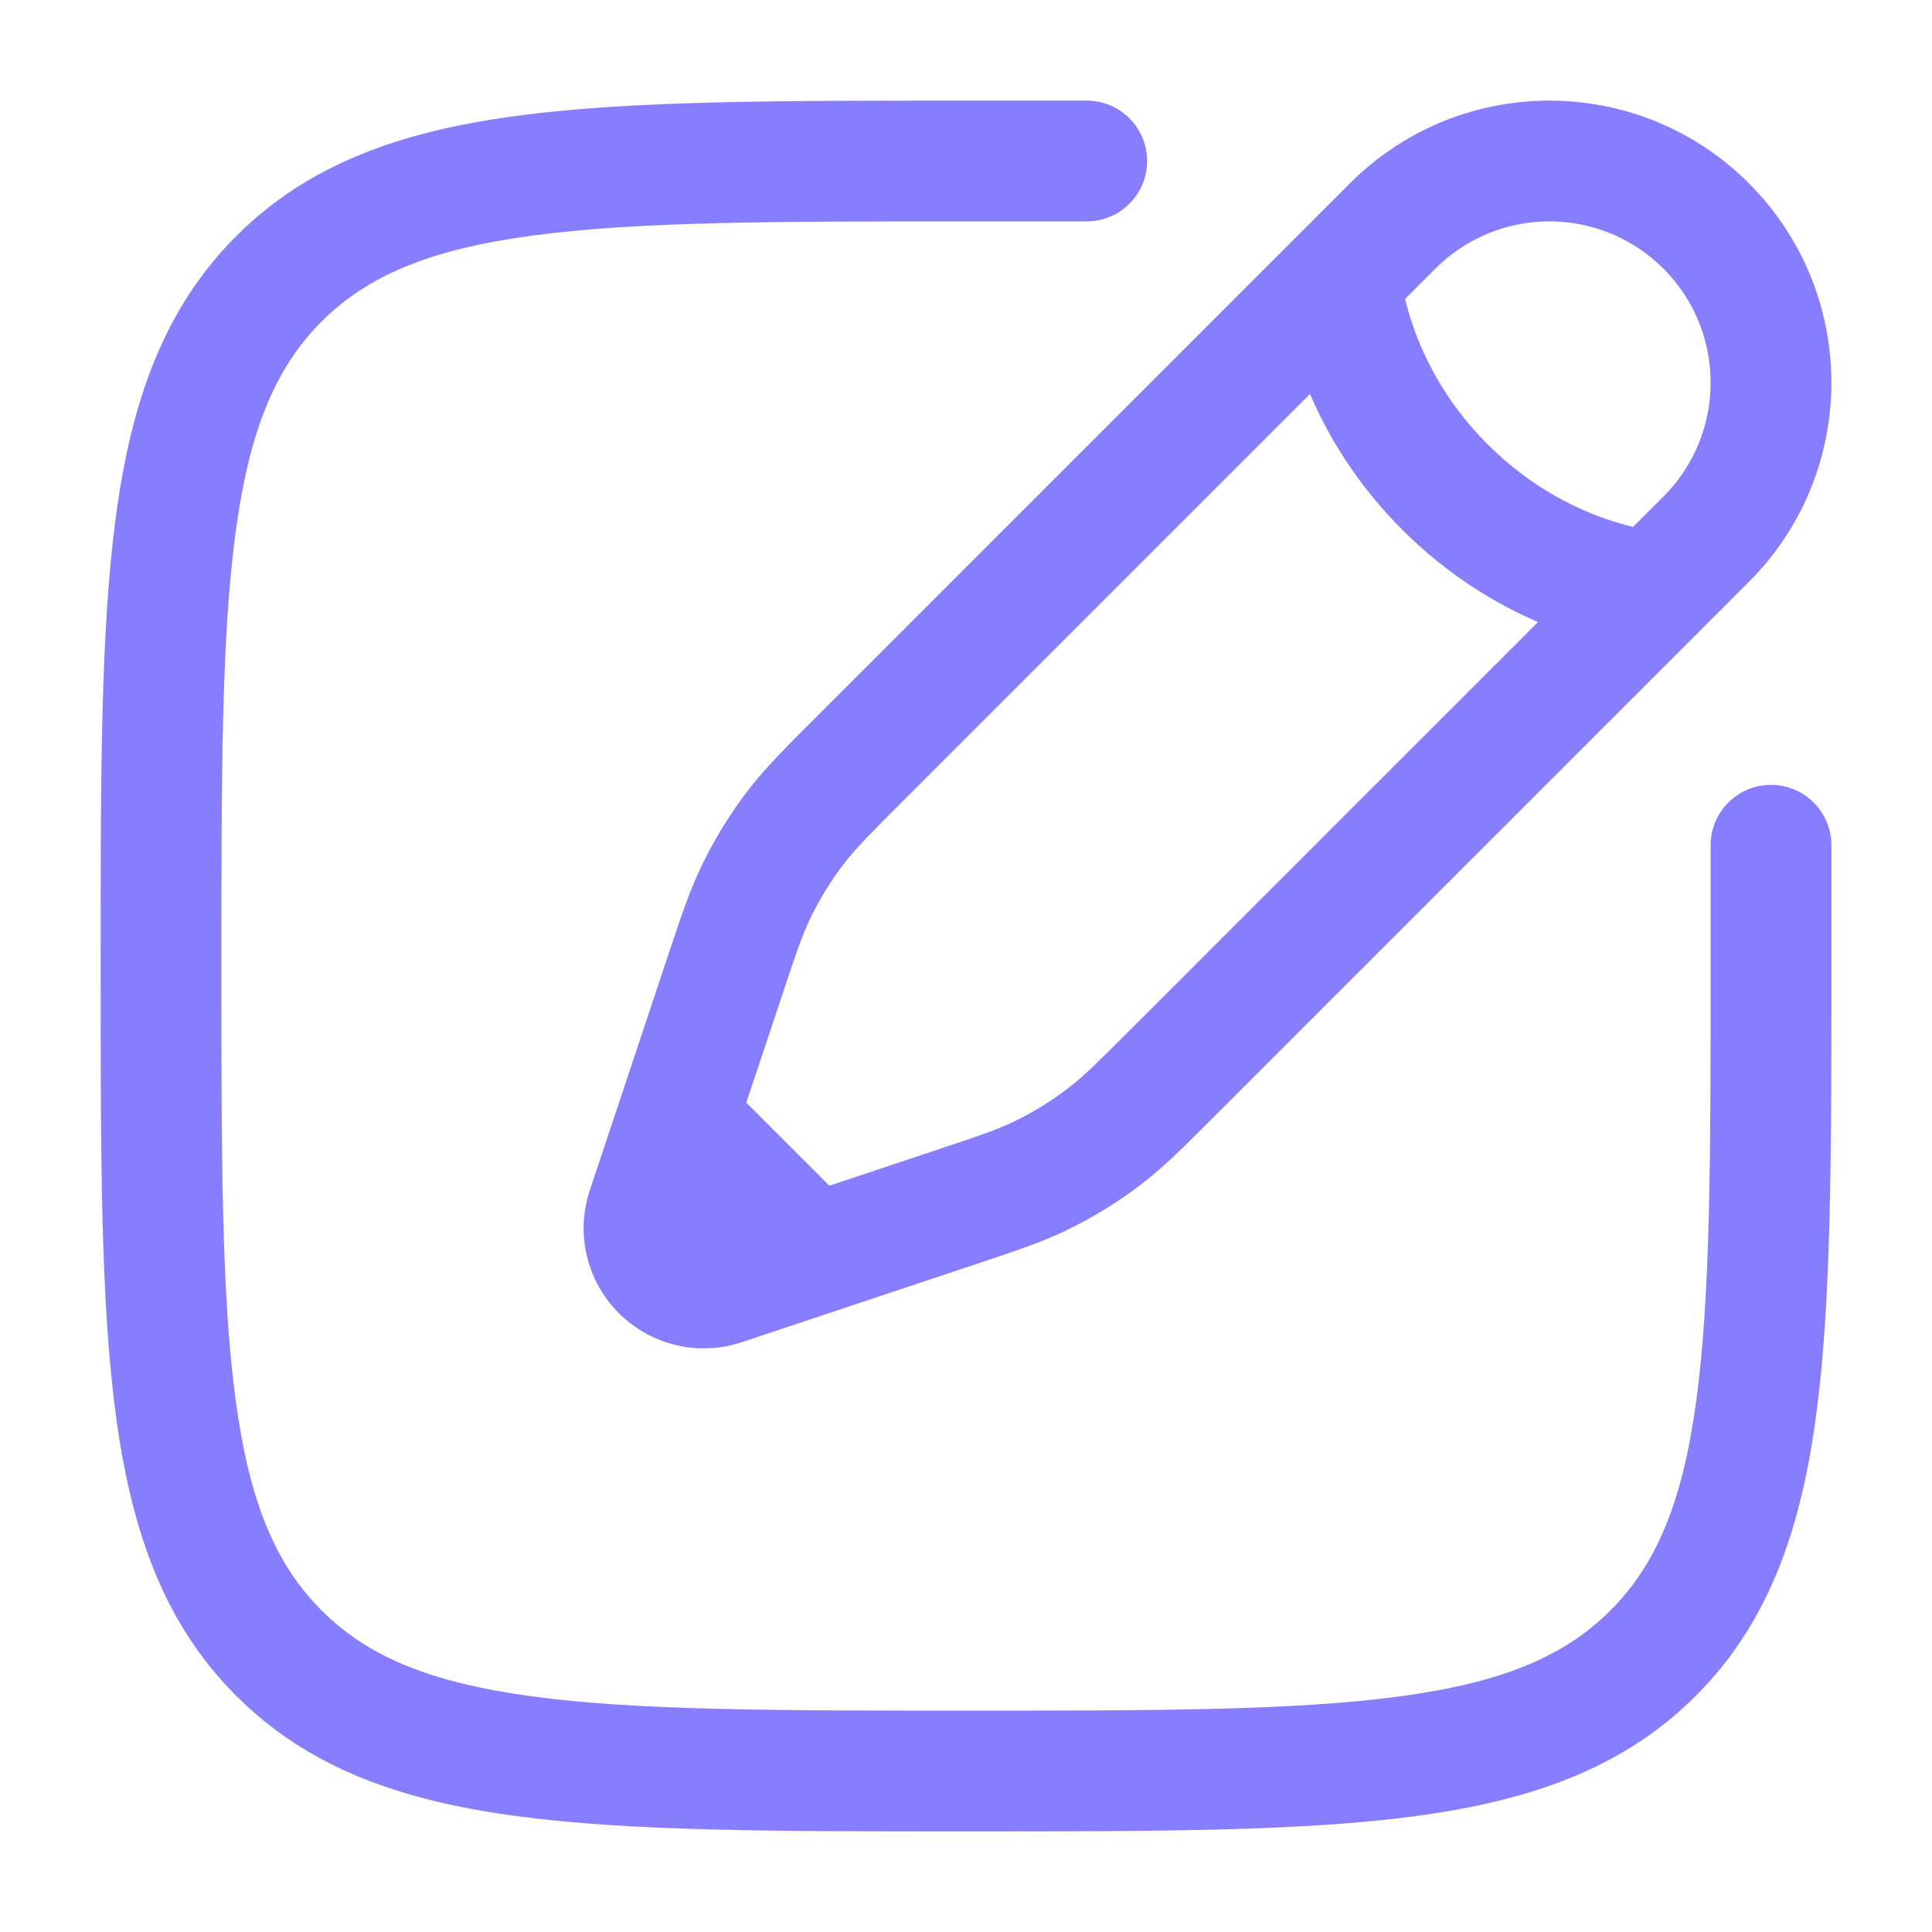
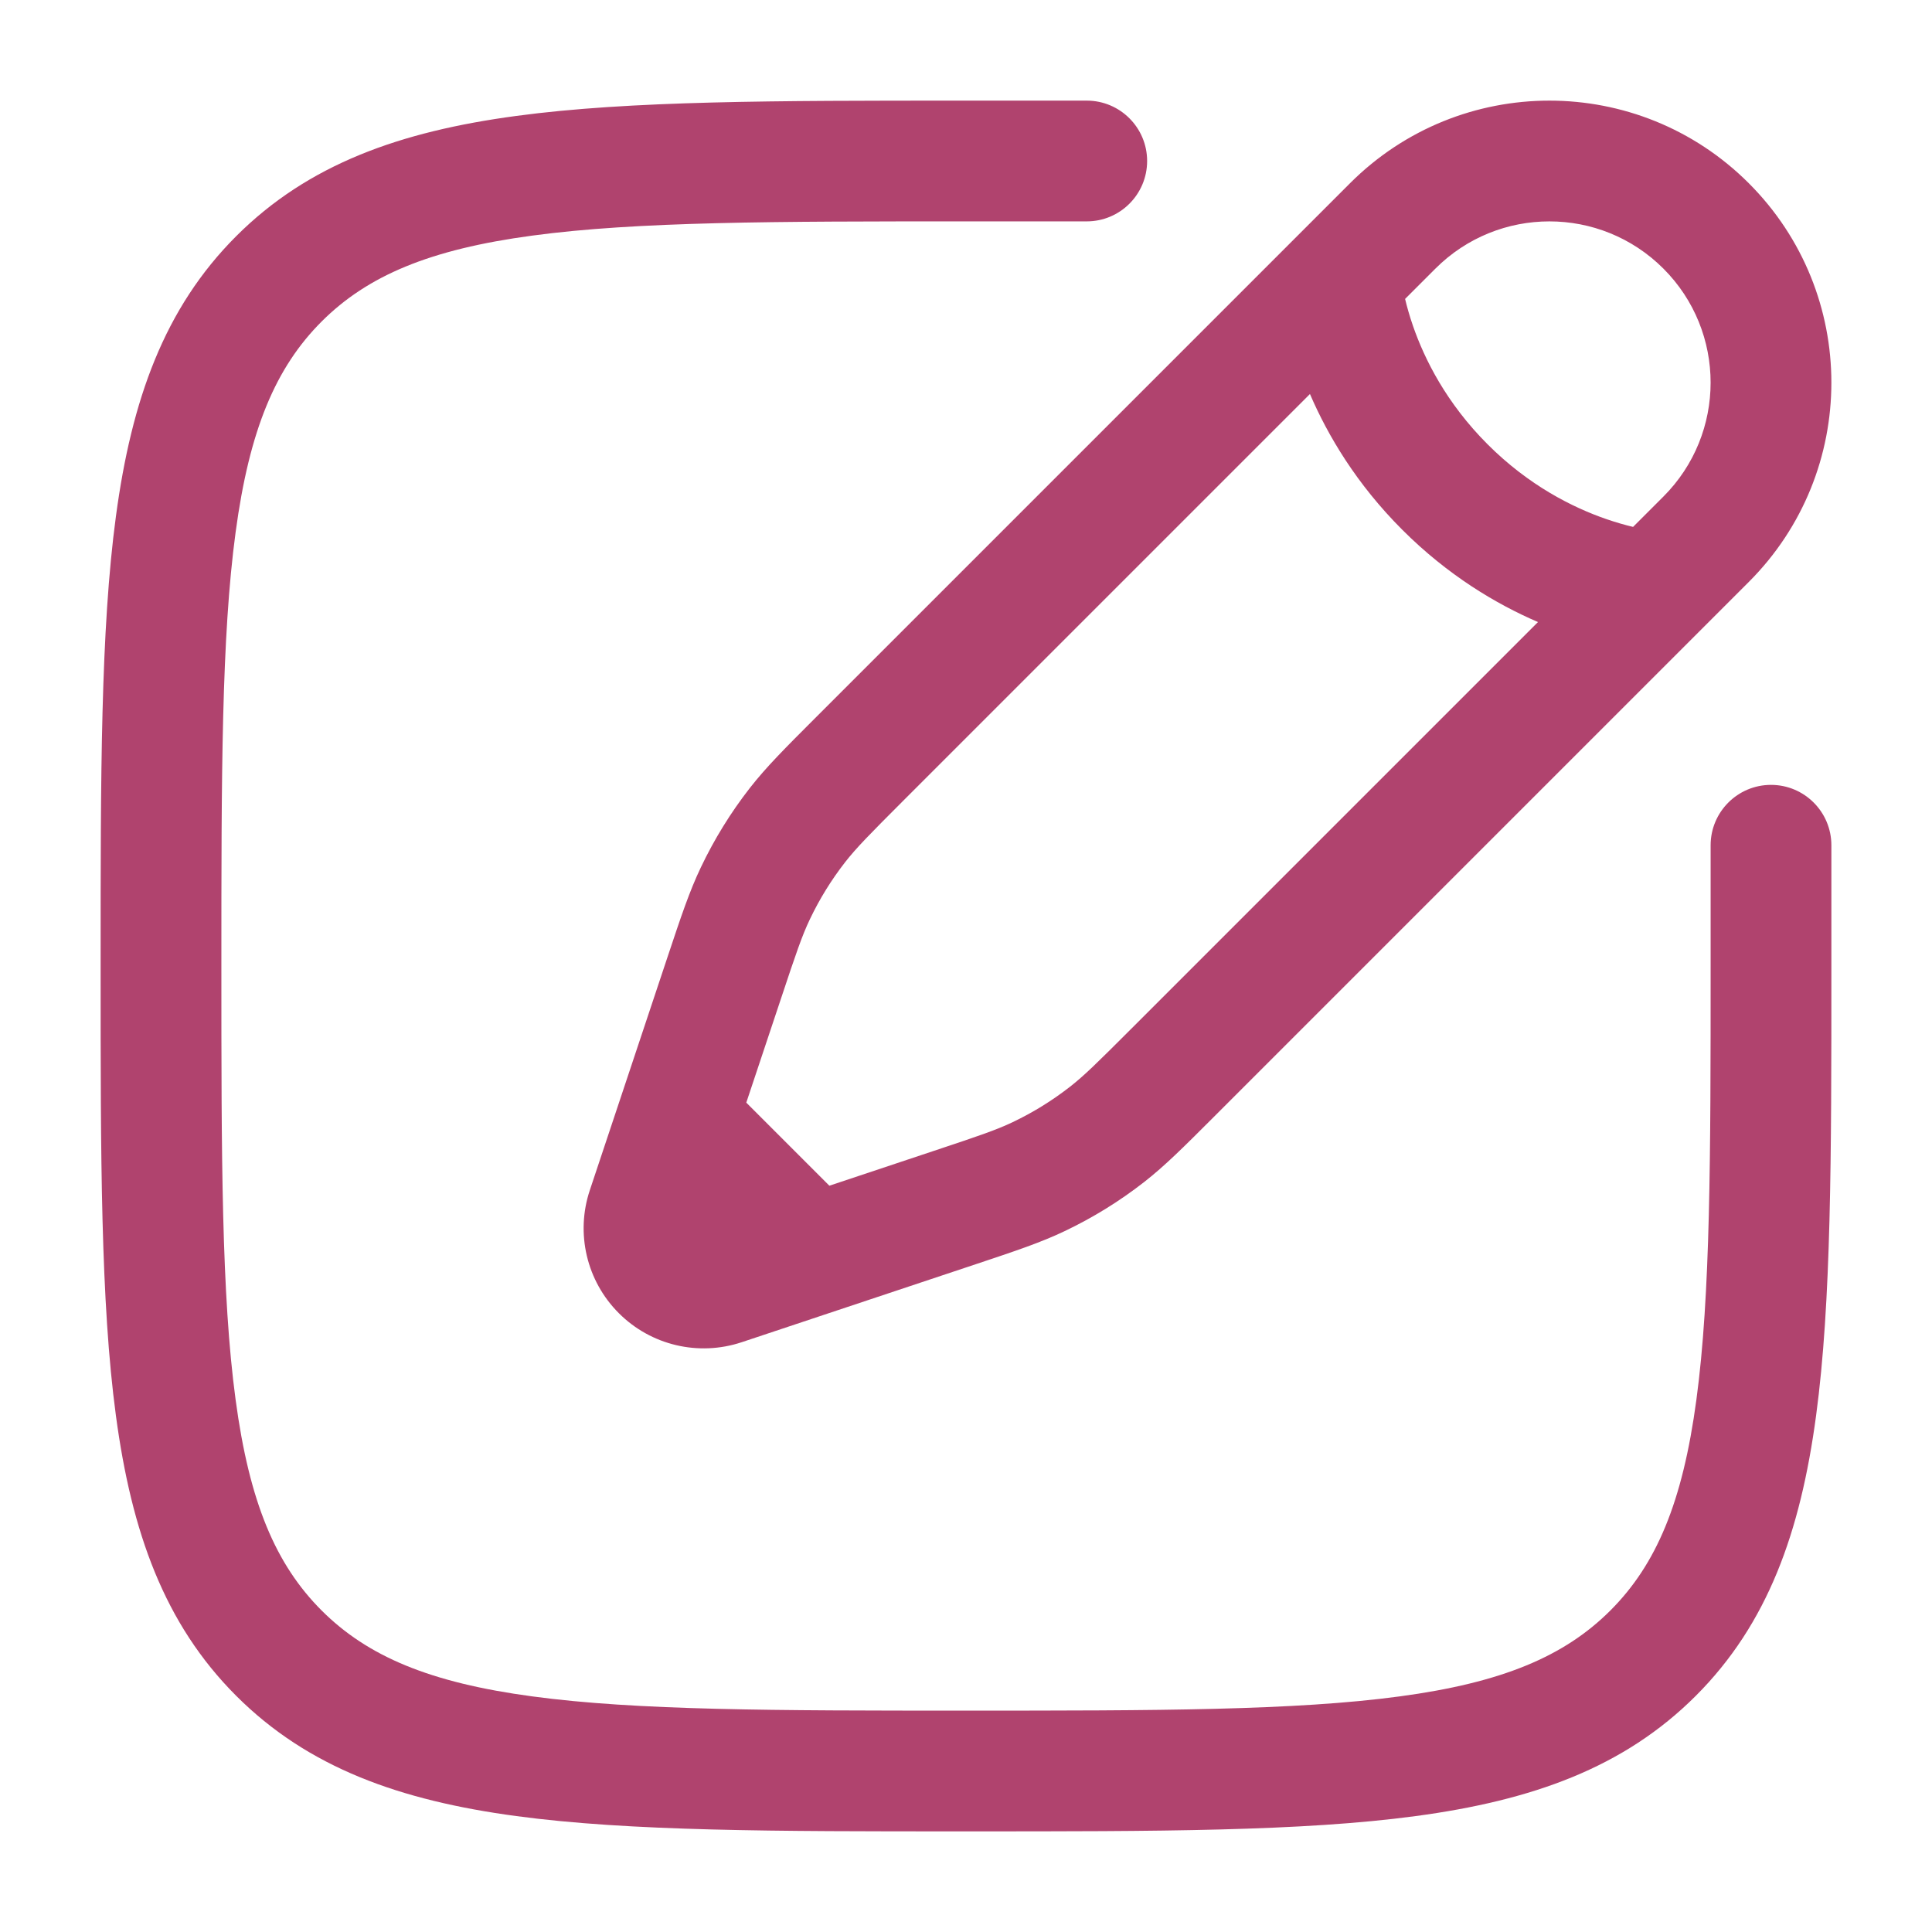
<svg xmlns="http://www.w3.org/2000/svg" width="36" height="36" viewBox="0 0 36 36" fill="none">
-   <path fill-rule="evenodd" clip-rule="evenodd" d="M17.914 1.875H20.25C20.871 1.875 21.375 2.379 21.375 3C21.375 3.621 20.871 4.125 20.25 4.125H18C14.433 4.125 11.87 4.127 9.92 4.39C8.003 4.647 6.847 5.138 5.992 5.992C5.138 6.847 4.647 8.003 4.39 9.92C4.127 11.87 4.125 14.433 4.125 18C4.125 21.567 4.127 24.13 4.39 26.08C4.647 27.997 5.138 29.153 5.992 30.008C6.847 30.862 8.003 31.353 9.92 31.61C11.87 31.873 14.433 31.875 18 31.875C21.567 31.875 24.13 31.873 26.08 31.61C27.997 31.353 29.153 30.862 30.008 30.008C30.862 29.153 31.353 27.997 31.61 26.08C31.873 24.13 31.875 21.567 31.875 18V15.75C31.875 15.129 32.379 14.625 33 14.625C33.621 14.625 34.125 15.129 34.125 15.75V18.086C34.125 21.549 34.125 24.262 33.84 26.379C33.549 28.547 32.941 30.257 31.599 31.599C30.257 32.941 28.547 33.549 26.379 33.84C24.262 34.125 21.549 34.125 18.086 34.125H17.914C14.451 34.125 11.738 34.125 9.621 33.84C7.453 33.549 5.743 32.941 4.401 31.599C3.059 30.257 2.451 28.547 2.16 26.379C1.875 24.262 1.875 21.549 1.875 18.086V17.914C1.875 14.451 1.875 11.738 2.16 9.621C2.451 7.453 3.059 5.743 4.401 4.401C5.743 3.059 7.453 2.451 9.621 2.16C11.738 1.875 14.451 1.875 17.914 1.875ZM25.156 3.414C27.208 1.362 30.534 1.362 32.586 3.414C34.638 5.466 34.638 8.792 32.586 10.844L22.614 20.816C22.057 21.373 21.708 21.722 21.319 22.026C20.86 22.384 20.364 22.69 19.839 22.94C19.393 23.153 18.925 23.309 18.178 23.558L13.821 25.01C13.017 25.278 12.13 25.069 11.531 24.469C10.931 23.87 10.722 22.983 10.99 22.179L12.442 17.822C12.691 17.075 12.847 16.607 13.06 16.161C13.31 15.636 13.616 15.14 13.974 14.681C14.278 14.292 14.627 13.943 15.184 13.386L25.156 3.414ZM30.995 5.005C29.822 3.832 27.92 3.832 26.747 5.005L26.182 5.57C26.216 5.714 26.264 5.885 26.33 6.076C26.545 6.696 26.952 7.512 27.72 8.28C28.488 9.048 29.304 9.455 29.924 9.67C30.115 9.736 30.286 9.784 30.43 9.818L30.995 9.253C32.168 8.08 32.168 6.178 30.995 5.005ZM28.658 11.591C27.884 11.258 26.982 10.724 26.129 9.871C25.276 9.018 24.742 8.116 24.409 7.342L16.826 14.925C16.201 15.55 15.957 15.798 15.748 16.065C15.491 16.395 15.271 16.751 15.091 17.129C14.945 17.434 14.833 17.764 14.554 18.603L13.906 20.546L15.454 22.094L17.397 21.446C18.236 21.167 18.566 21.055 18.871 20.909C19.249 20.729 19.605 20.509 19.935 20.252C20.202 20.044 20.45 19.799 21.075 19.174L28.658 11.591Z" fill="#877EFF" />
+   <path fill-rule="evenodd" clip-rule="evenodd" d="M17.914 1.875H20.25C20.871 1.875 21.375 2.379 21.375 3C21.375 3.621 20.871 4.125 20.25 4.125H18C14.433 4.125 11.87 4.127 9.92 4.39C8.003 4.647 6.847 5.138 5.992 5.992C5.138 6.847 4.647 8.003 4.39 9.92C4.127 11.87 4.125 14.433 4.125 18C4.125 21.567 4.127 24.13 4.39 26.08C4.647 27.997 5.138 29.153 5.992 30.008C6.847 30.862 8.003 31.353 9.92 31.61C11.87 31.873 14.433 31.875 18 31.875C21.567 31.875 24.13 31.873 26.08 31.61C27.997 31.353 29.153 30.862 30.008 30.008C30.862 29.153 31.353 27.997 31.61 26.08C31.873 24.13 31.875 21.567 31.875 18V15.75C31.875 15.129 32.379 14.625 33 14.625C33.621 14.625 34.125 15.129 34.125 15.75V18.086C34.125 21.549 34.125 24.262 33.84 26.379C33.549 28.547 32.941 30.257 31.599 31.599C30.257 32.941 28.547 33.549 26.379 33.84C24.262 34.125 21.549 34.125 18.086 34.125H17.914C14.451 34.125 11.738 34.125 9.621 33.84C7.453 33.549 5.743 32.941 4.401 31.599C3.059 30.257 2.451 28.547 2.16 26.379C1.875 24.262 1.875 21.549 1.875 18.086V17.914C1.875 14.451 1.875 11.738 2.16 9.621C2.451 7.453 3.059 5.743 4.401 4.401C5.743 3.059 7.453 2.451 9.621 2.16C11.738 1.875 14.451 1.875 17.914 1.875ZM25.156 3.414C27.208 1.362 30.534 1.362 32.586 3.414C34.638 5.466 34.638 8.792 32.586 10.844L22.614 20.816C22.057 21.373 21.708 21.722 21.319 22.026C20.86 22.384 20.364 22.69 19.839 22.94C19.393 23.153 18.925 23.309 18.178 23.558L13.821 25.01C13.017 25.278 12.13 25.069 11.531 24.469C10.931 23.87 10.722 22.983 10.99 22.179L12.442 17.822C12.691 17.075 12.847 16.607 13.06 16.161C13.31 15.636 13.616 15.14 13.974 14.681C14.278 14.292 14.627 13.943 15.184 13.386L25.156 3.414ZM30.995 5.005C29.822 3.832 27.92 3.832 26.747 5.005L26.182 5.57C26.216 5.714 26.264 5.885 26.33 6.076C26.545 6.696 26.952 7.512 27.72 8.28C28.488 9.048 29.304 9.455 29.924 9.67C30.115 9.736 30.286 9.784 30.43 9.818L30.995 9.253C32.168 8.08 32.168 6.178 30.995 5.005ZM28.658 11.591C27.884 11.258 26.982 10.724 26.129 9.871C25.276 9.018 24.742 8.116 24.409 7.342L16.826 14.925C16.201 15.55 15.957 15.798 15.748 16.065C15.491 16.395 15.271 16.751 15.091 17.129C14.945 17.434 14.833 17.764 14.554 18.603L13.906 20.546L15.454 22.094L17.397 21.446C18.236 21.167 18.566 21.055 18.871 20.909C19.249 20.729 19.605 20.509 19.935 20.252C20.202 20.044 20.45 19.799 21.075 19.174L28.658 11.591Z" fill="#B0436E" />
</svg>
